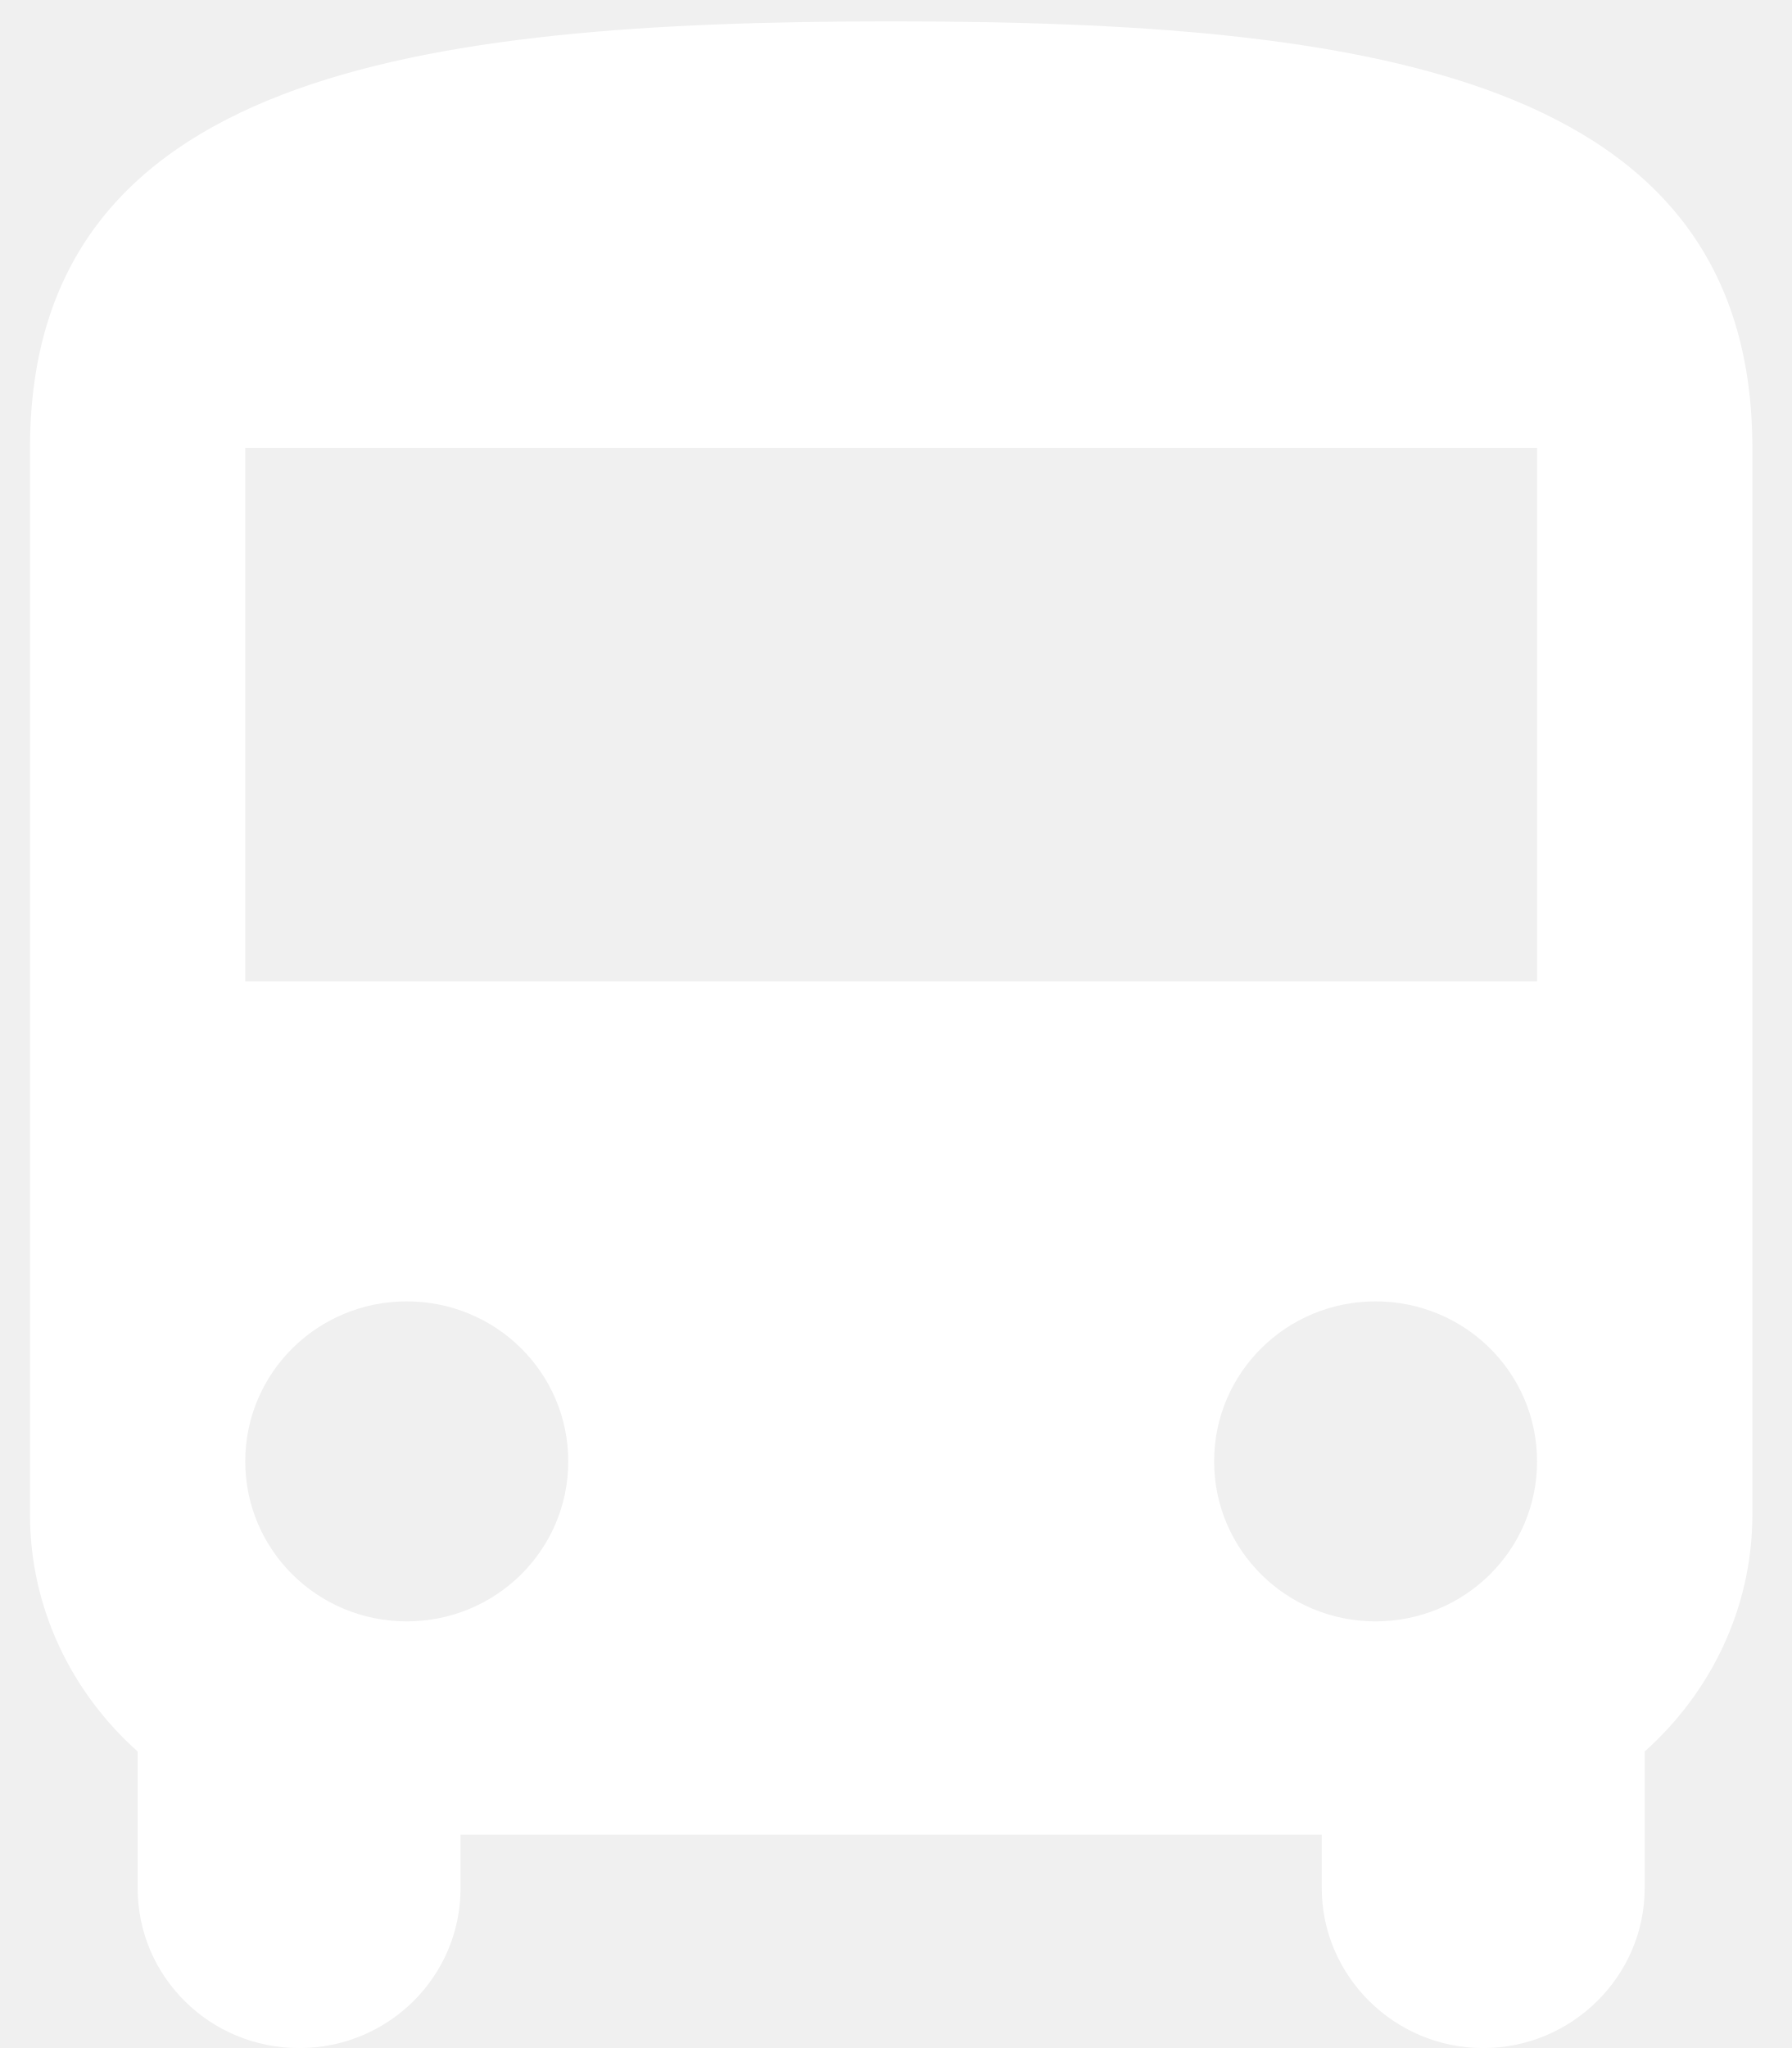
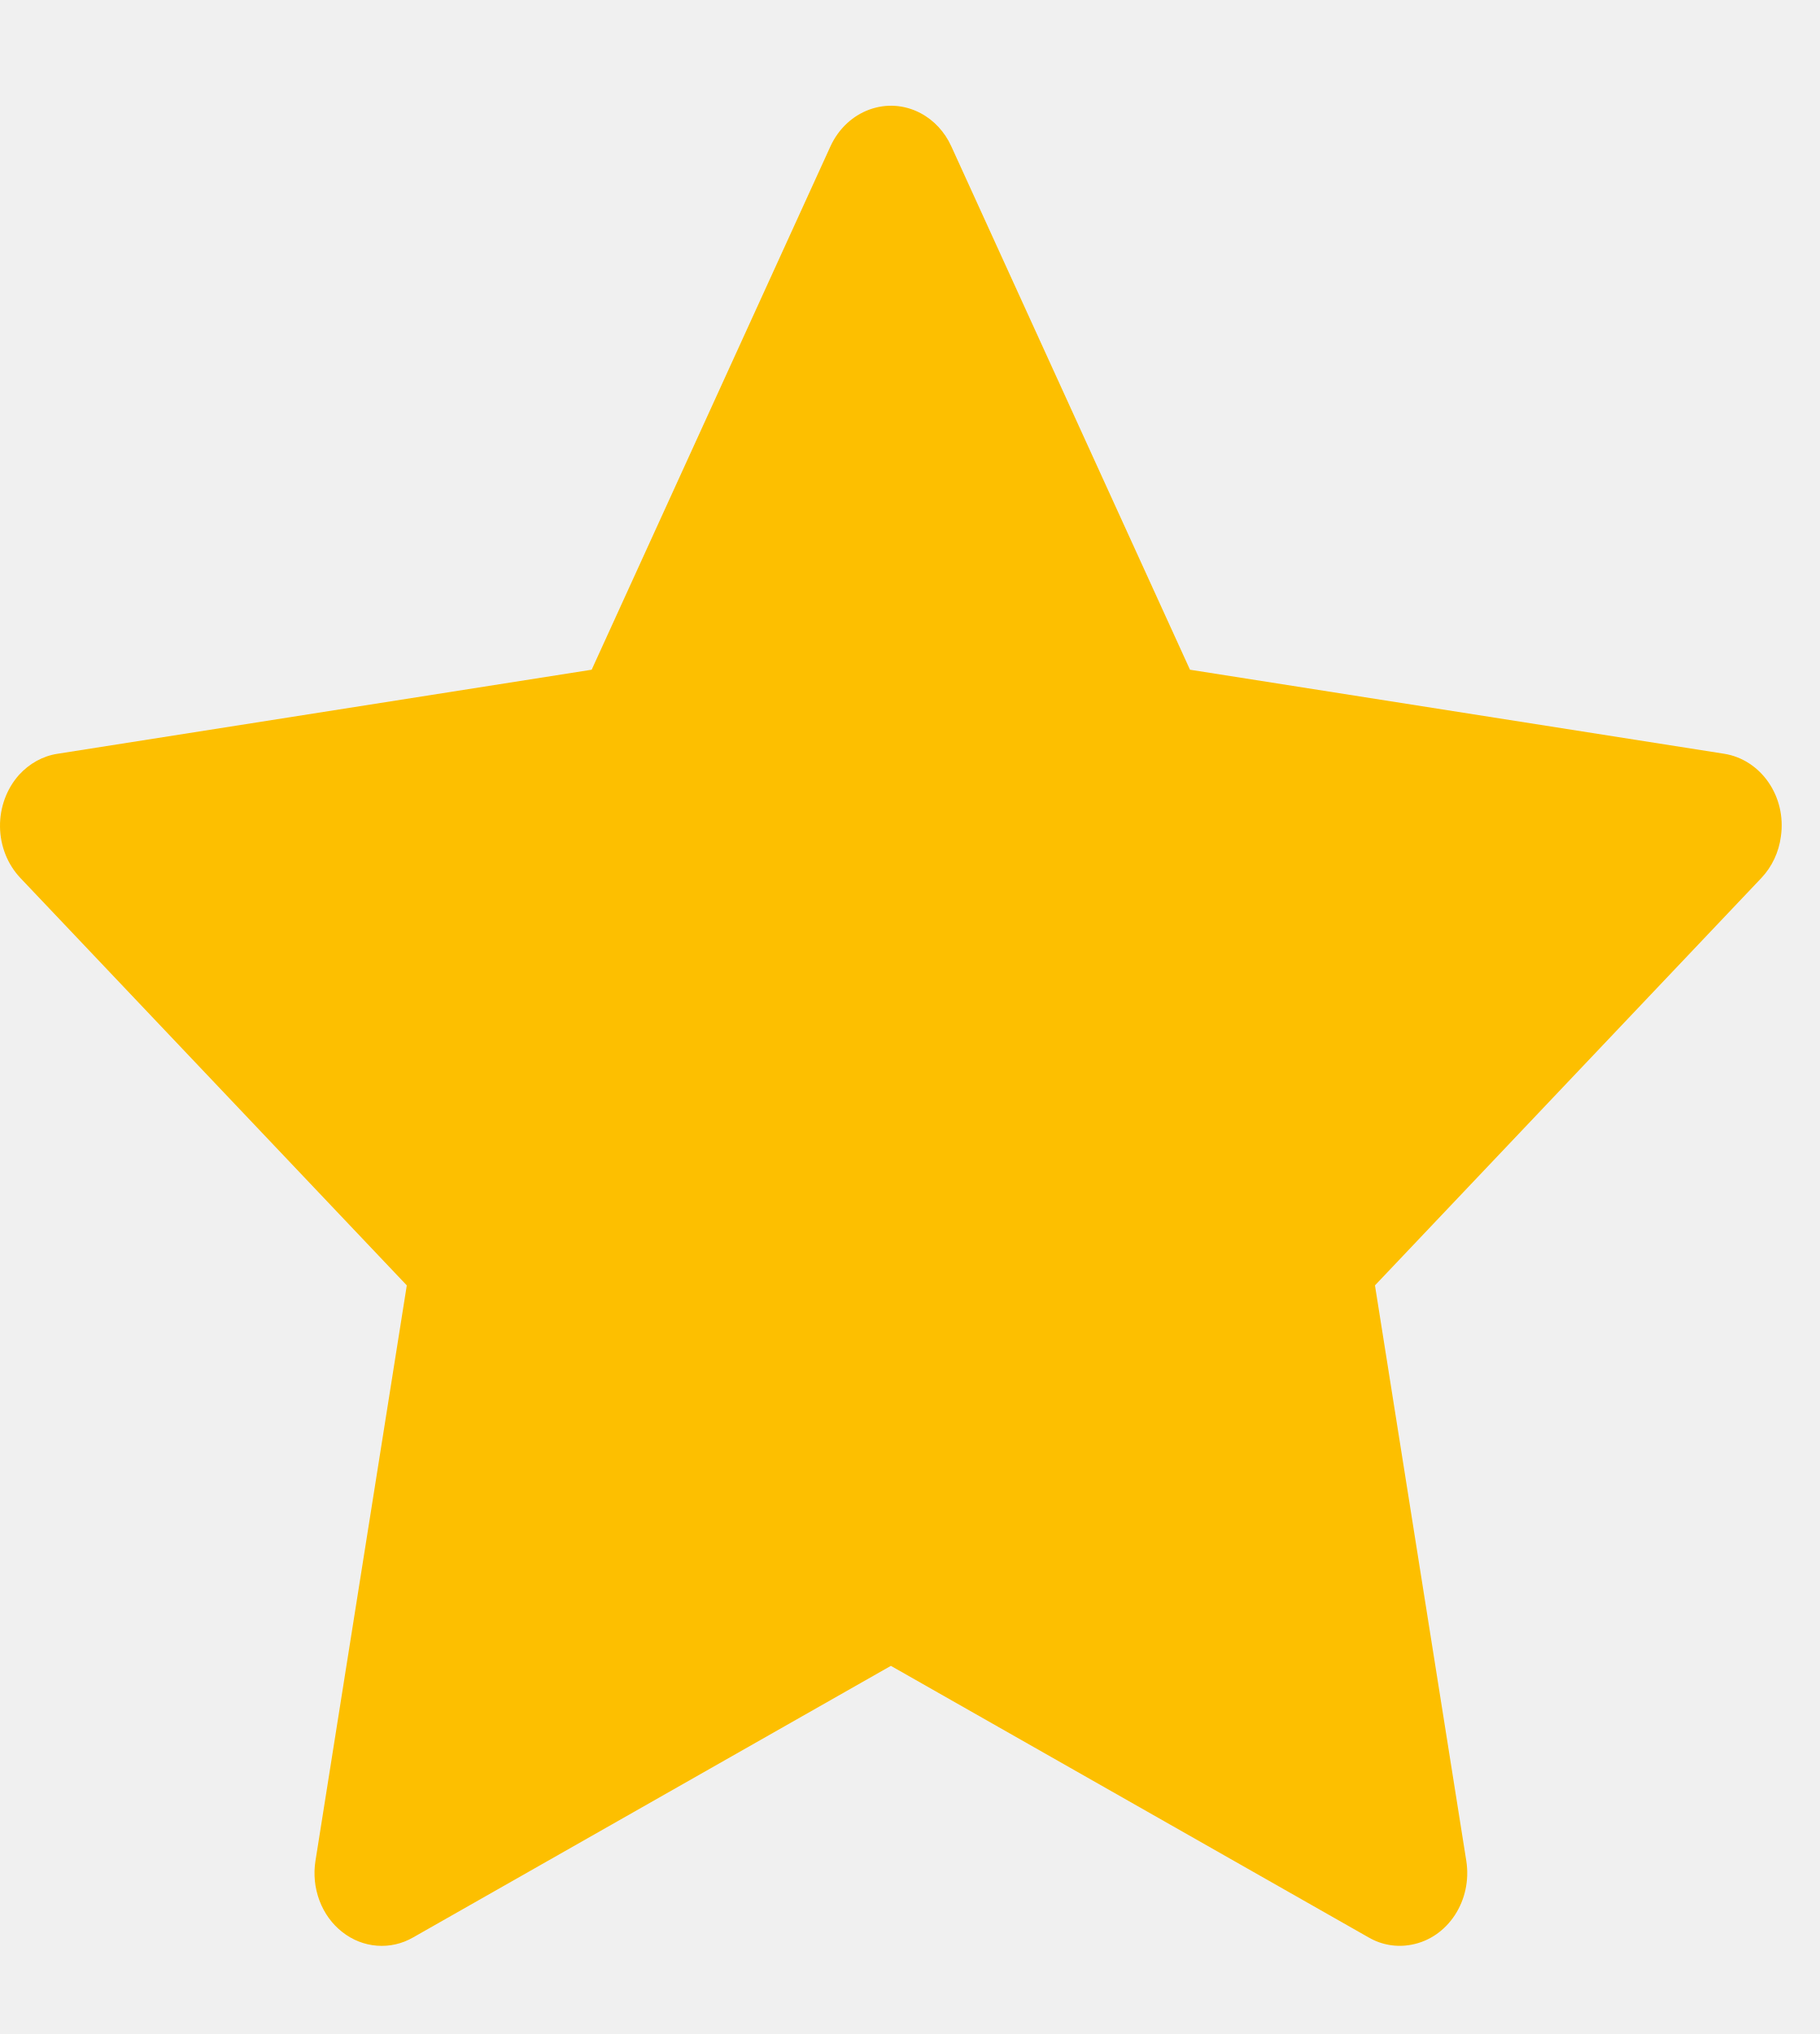
- <svg xmlns="http://www.w3.org/2000/svg" width="28" height="32" viewBox="0 0 28 32" fill="none">
-   <path d="M0.469 23.667C0.469 25.134 1.125 26.451 2.151 27.367V29.501C2.151 30.884 3.278 32.001 4.675 32.001C6.071 32.001 7.198 30.884 7.198 29.501V28.667H20.657V29.501C20.657 30.867 21.784 32.001 23.181 32.001C24.56 32.001 25.704 30.884 25.704 29.501V27.367C26.73 26.451 27.387 25.134 27.387 23.667V7.001C27.387 1.167 21.364 0.334 13.928 0.334C6.492 0.334 0.469 1.167 0.469 7.001V23.667ZM6.357 25.334C4.961 25.334 3.833 24.217 3.833 22.834C3.833 21.451 4.961 20.334 6.357 20.334C7.753 20.334 8.881 21.451 8.881 22.834C8.881 24.217 7.753 25.334 6.357 25.334ZM21.498 25.334C20.102 25.334 18.975 24.217 18.975 22.834C18.975 21.451 20.102 20.334 21.498 20.334C22.895 20.334 24.022 21.451 24.022 22.834C24.022 24.217 22.895 25.334 21.498 25.334ZM24.022 15.334H3.833V7.001H24.022V15.334Z" fill="white" />
+ <svg xmlns="http://www.w3.org/2000/svg" width="17" height="19" viewBox="0 0 17 19" fill="none">
+   <path d="M16.106 7.041L11.116 6.256L8.886 1.366C8.825 1.232 8.725 1.124 8.601 1.058C8.29 0.892 7.913 1.03 7.758 1.366L5.527 6.256L0.538 7.041C0.4 7.062 0.275 7.132 0.178 7.238C0.062 7.368 -0.002 7.542 5.53105e-05 7.722C0.002 7.903 0.071 8.075 0.19 8.201L3.8 12.007L2.947 17.382C2.927 17.507 2.94 17.636 2.984 17.753C3.028 17.871 3.102 17.973 3.197 18.047C3.292 18.122 3.404 18.166 3.521 18.175C3.638 18.184 3.755 18.158 3.859 18.098L8.322 15.561L12.785 18.098C12.907 18.169 13.048 18.192 13.184 18.166C13.526 18.103 13.755 17.752 13.697 17.382L12.844 12.007L16.454 8.201C16.552 8.097 16.617 7.961 16.636 7.812C16.689 7.44 16.45 7.096 16.106 7.041Z" fill="#FDBF00" />
</svg>
